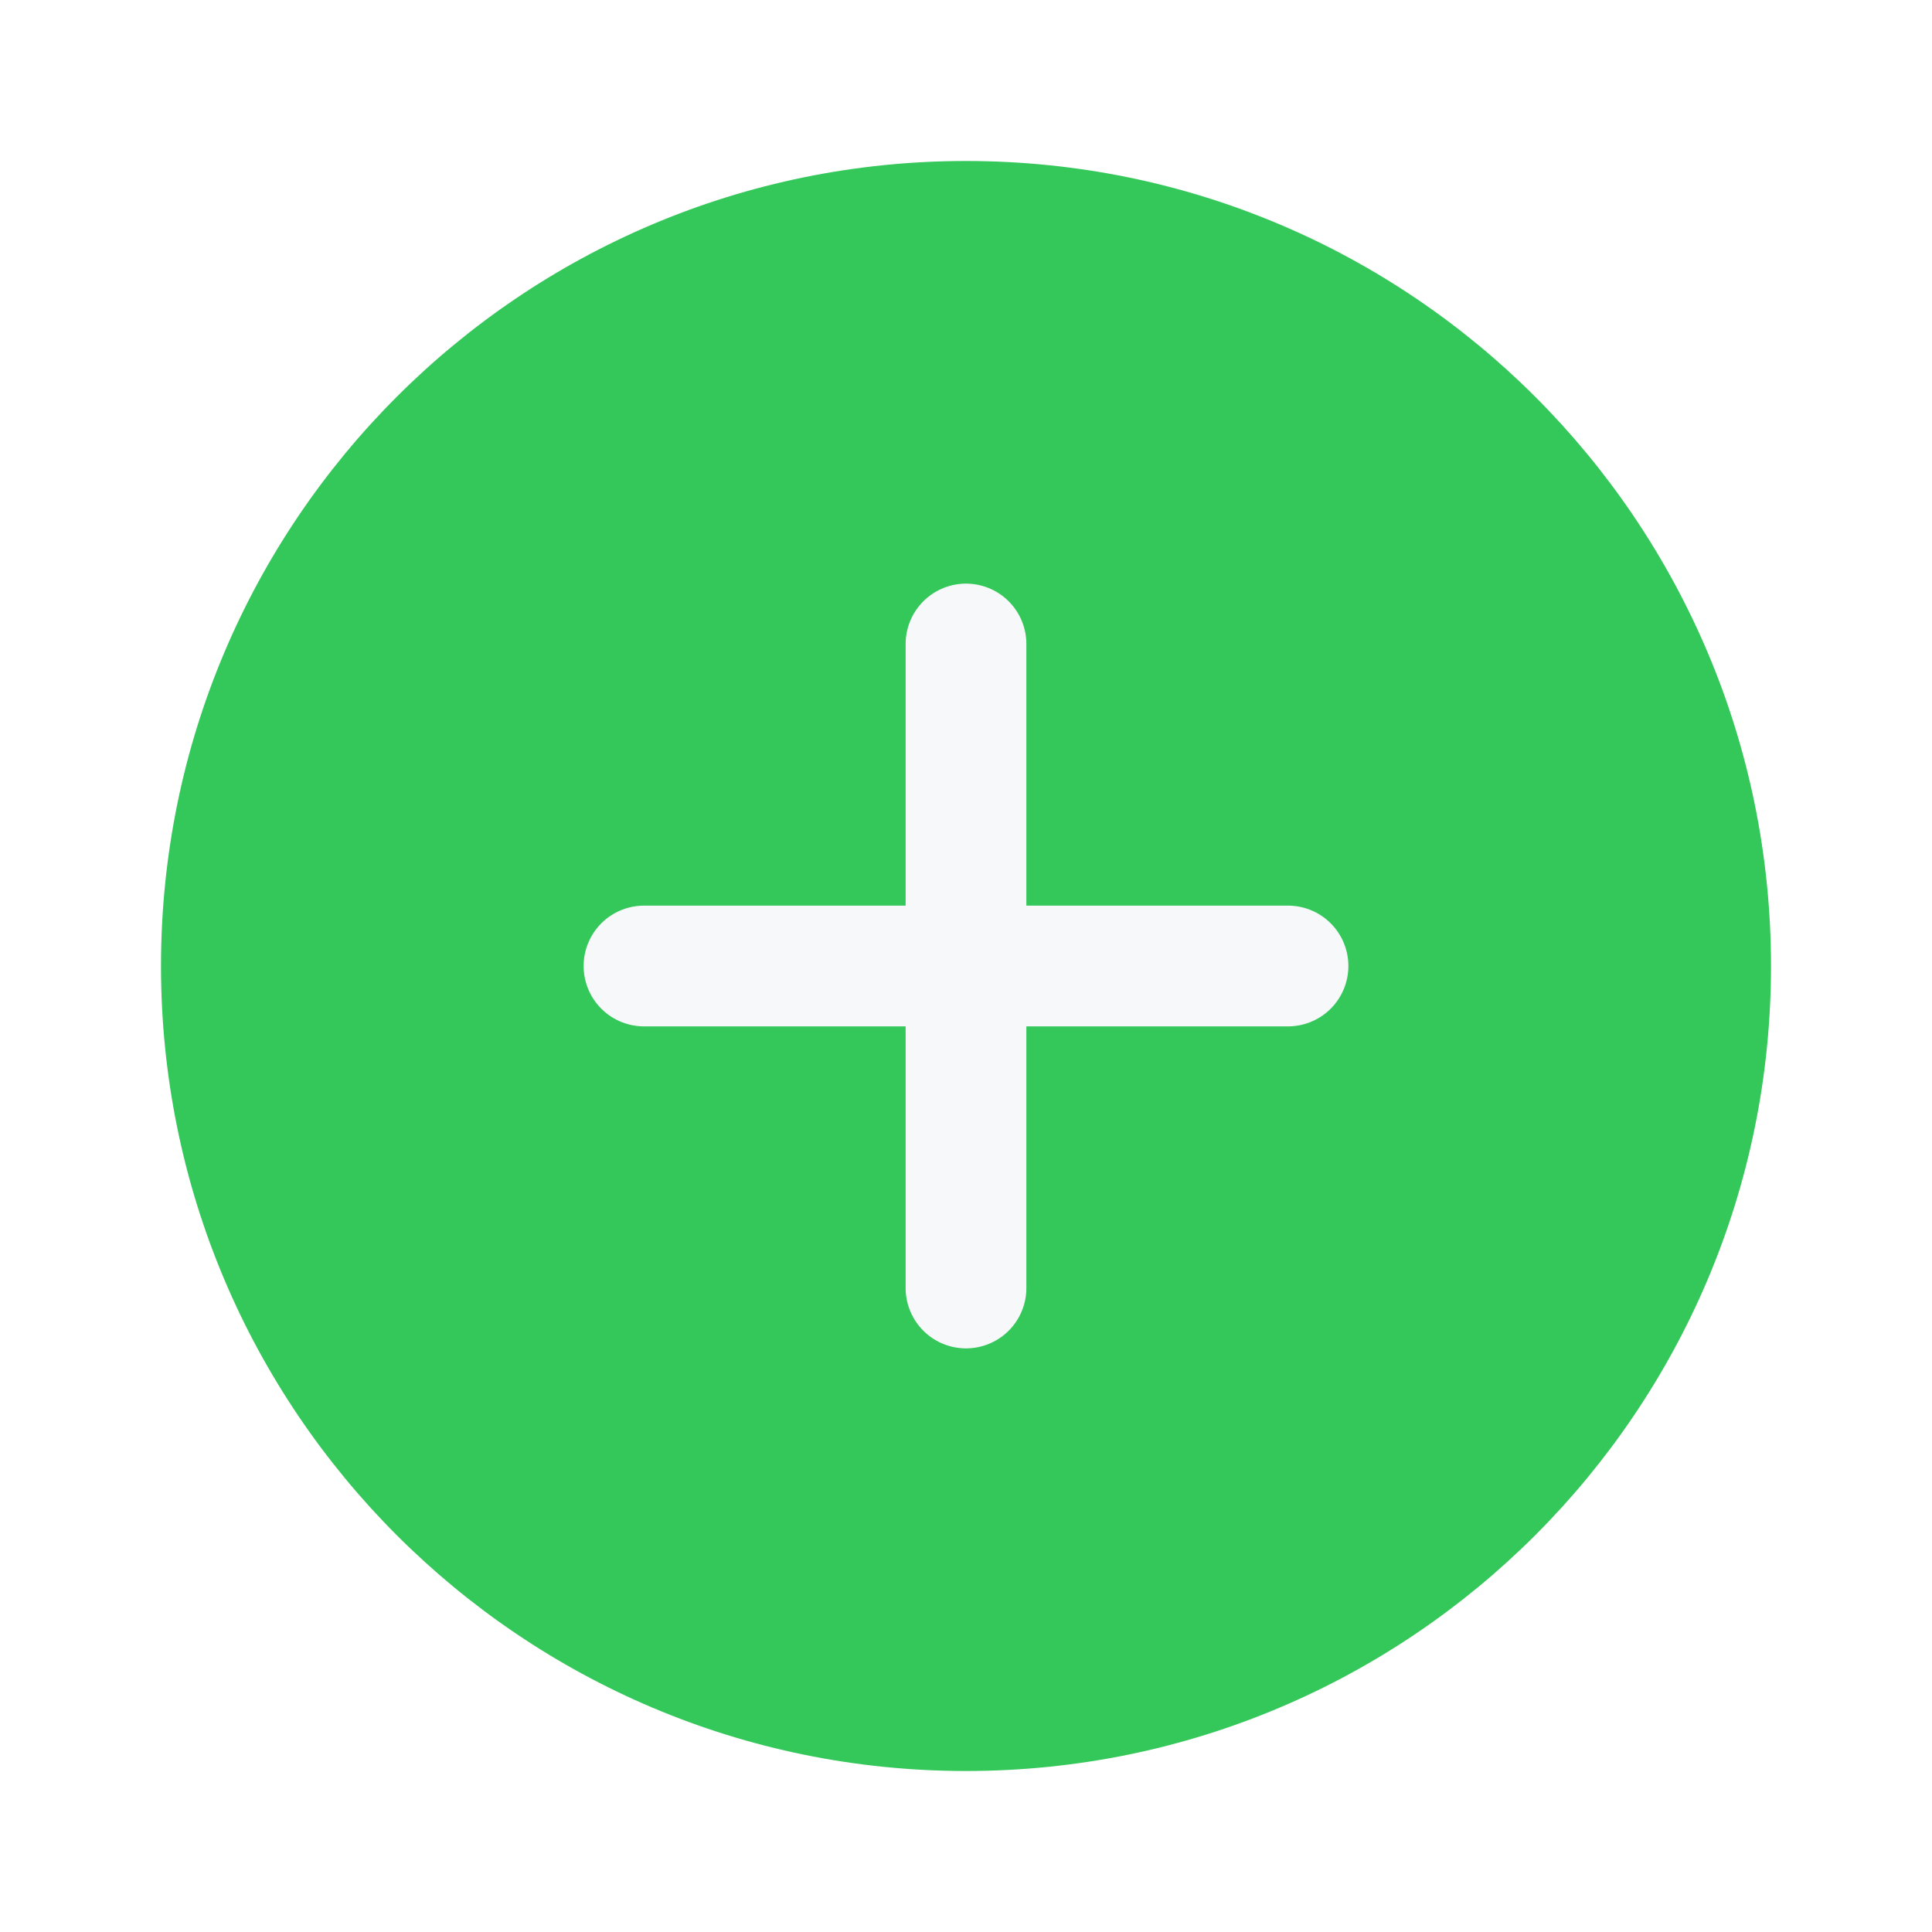
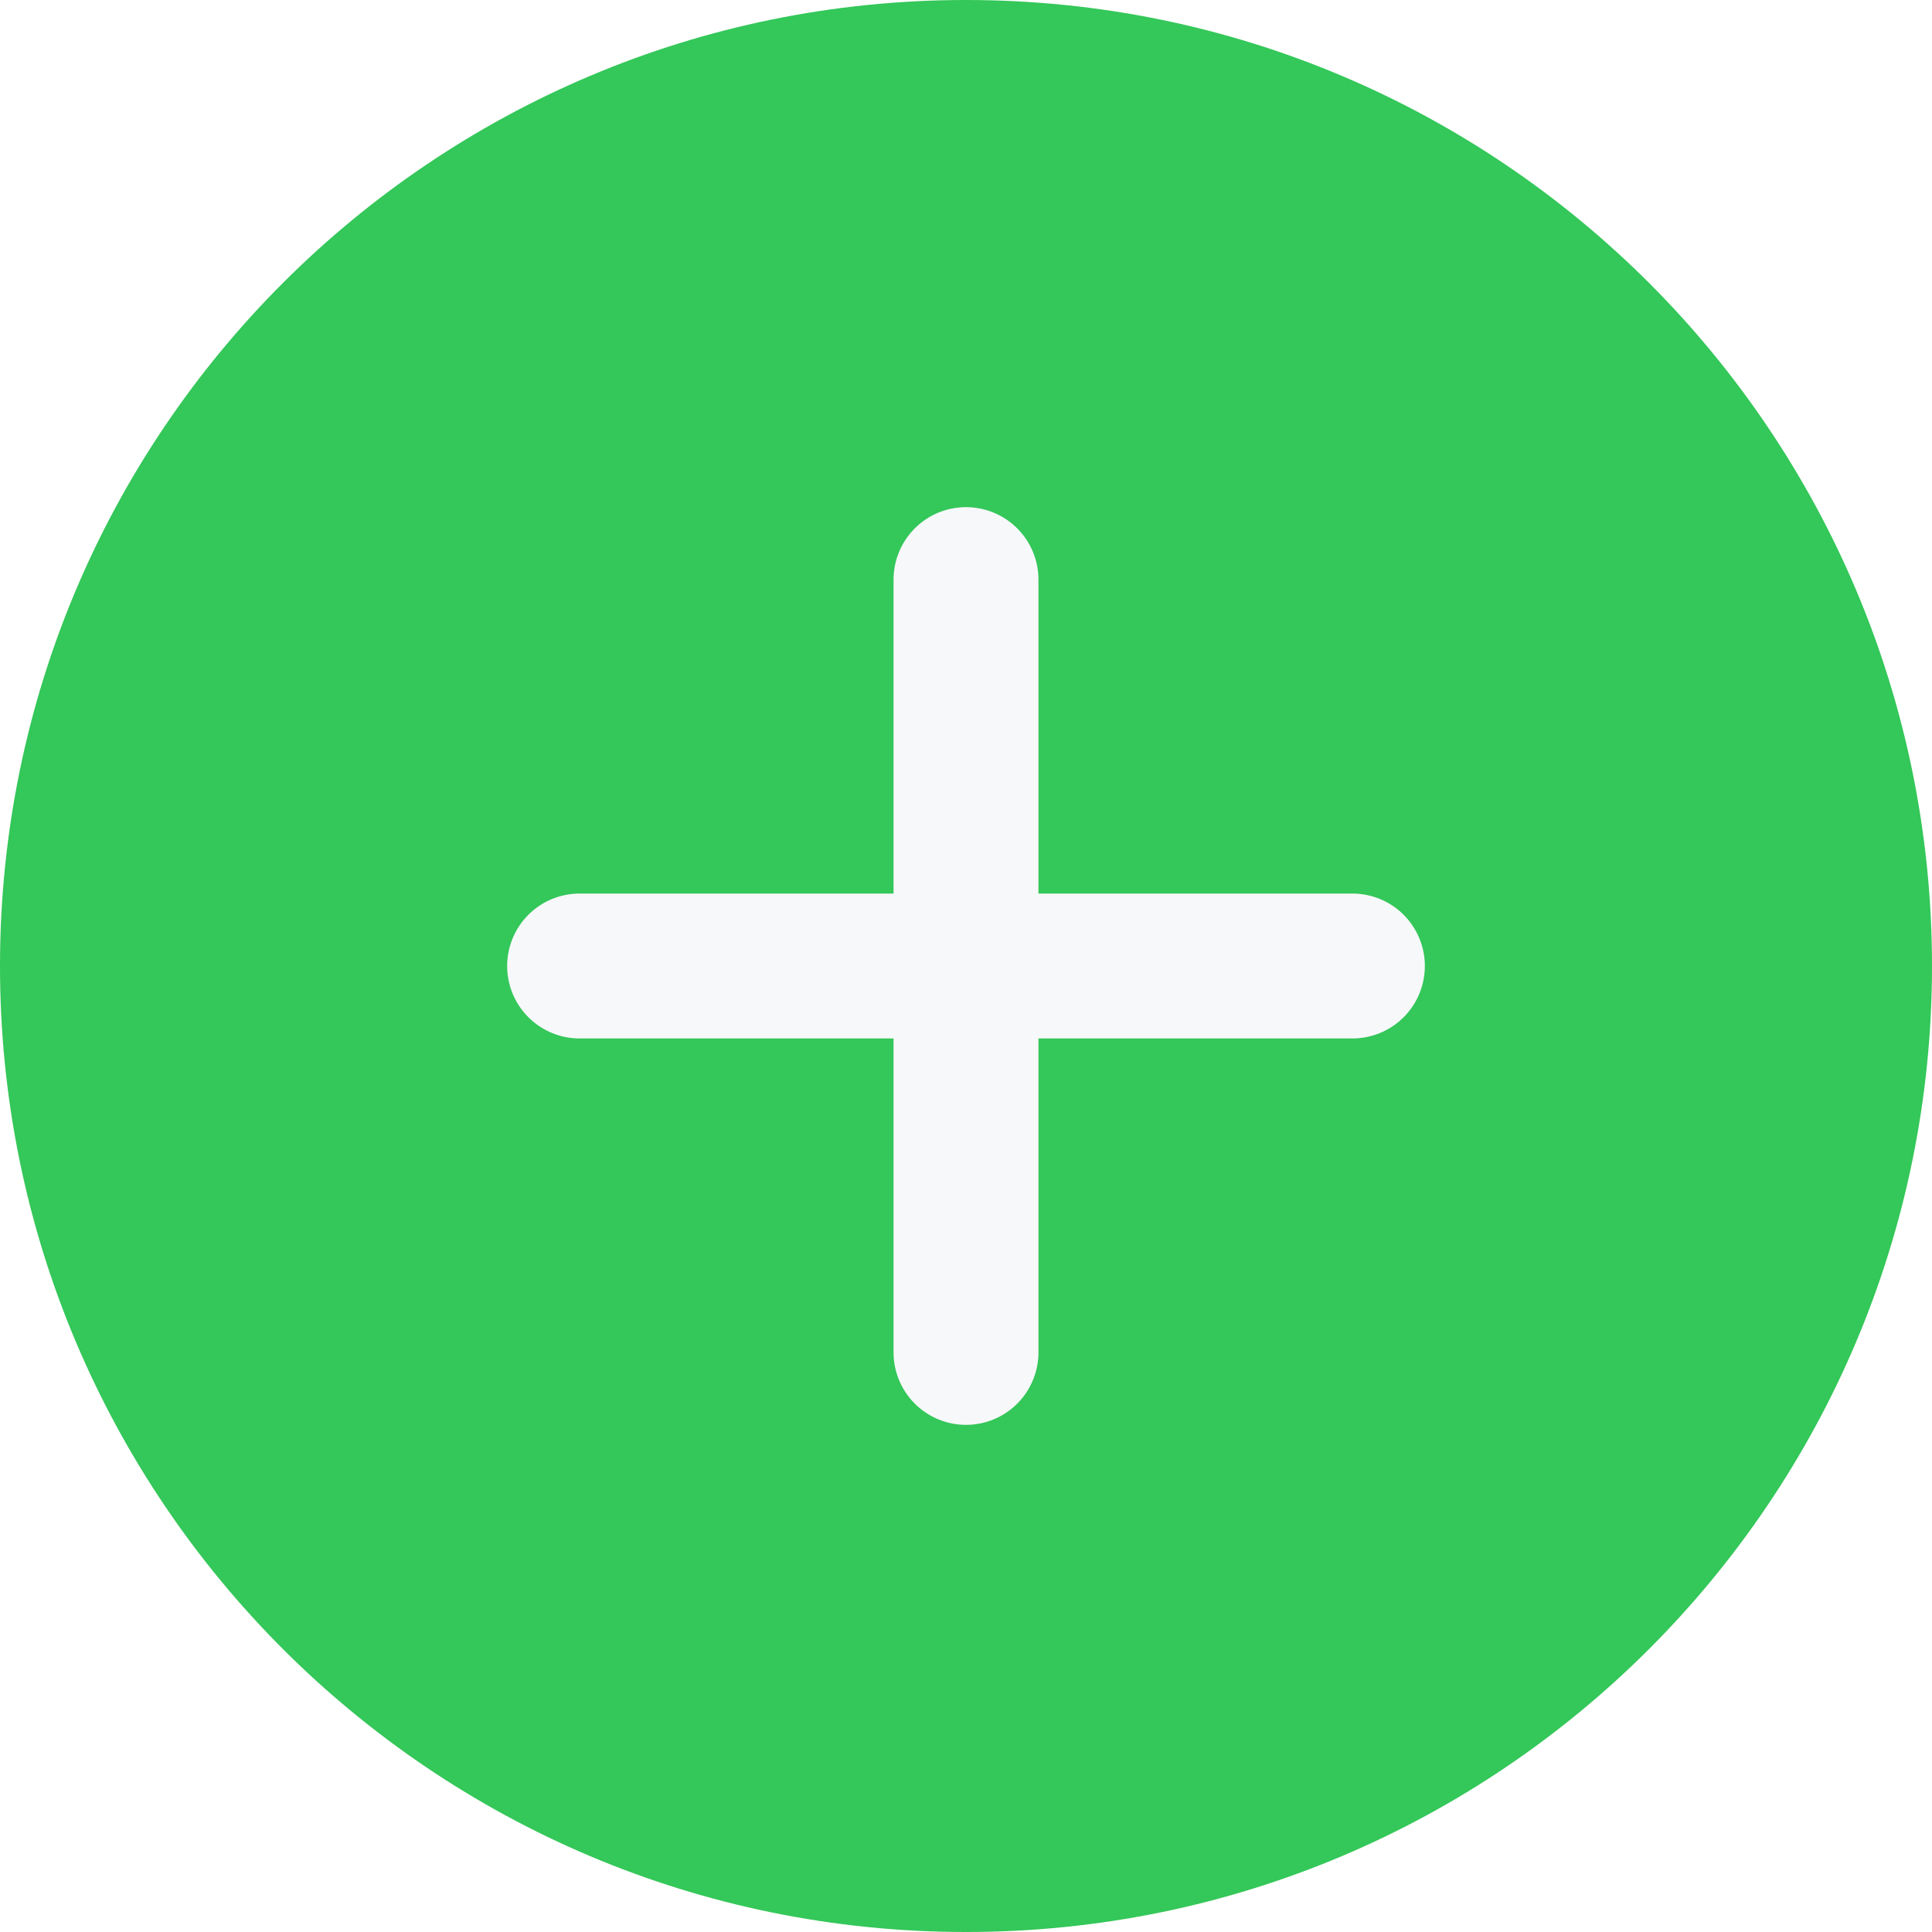
- <svg xmlns="http://www.w3.org/2000/svg" width="24" height="24" viewBox="0 0 24 24" fill="none">
-   <path d="M22 12C22 17.523 17.523 22 12 22C6.477 22 2 17.523 2 12C2 6.477 6.477 2 12 2C17.523 2 22 6.477 22 12Z" fill="#34C759" />
-   <path d="M12 8V16M8 12H16" stroke="#F7F8FA" stroke-width="1.5" stroke-linecap="round" stroke-linejoin="round" />
+ <svg xmlns="http://www.w3.org/2000/svg" width="20" height="20" viewBox="0 0 20 20" fill="none">
+   <circle cx="10" cy="10" r="10" fill="#34C759" />
+   <path d="M10 6V14M6 10H14" stroke="#F7F8FA" stroke-width="1.5" stroke-linecap="round" stroke-linejoin="round" />
</svg>
